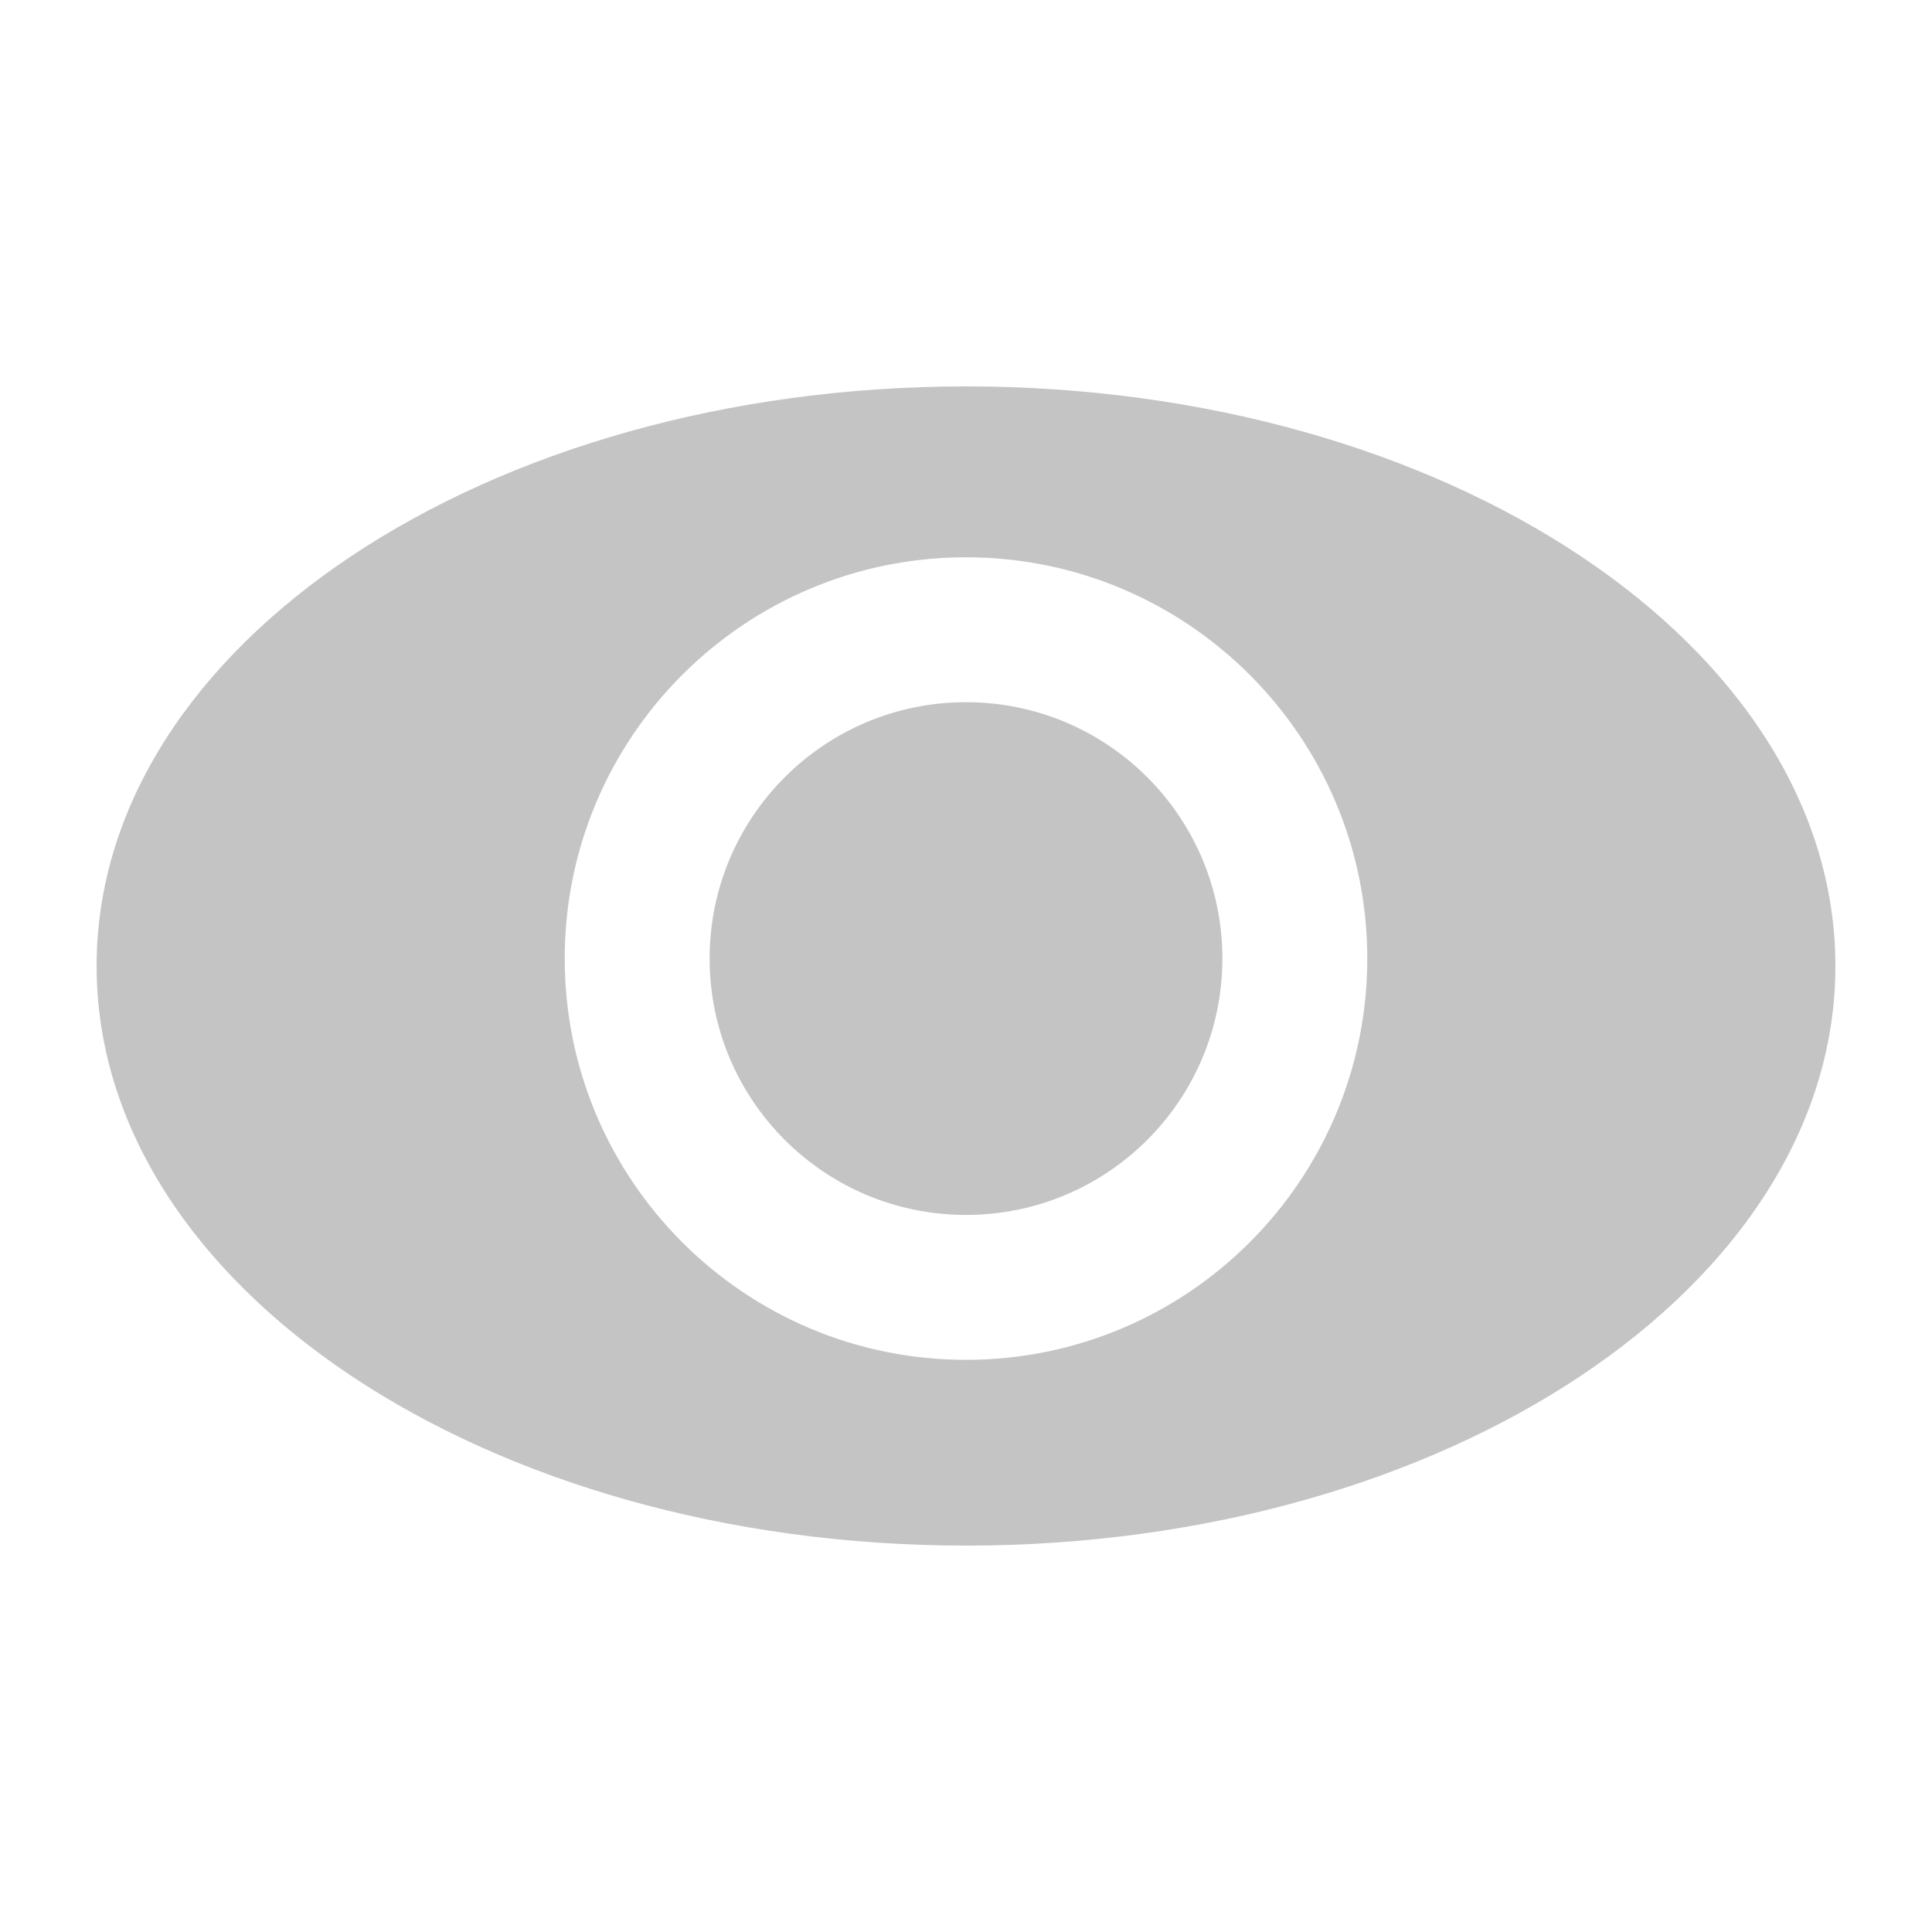
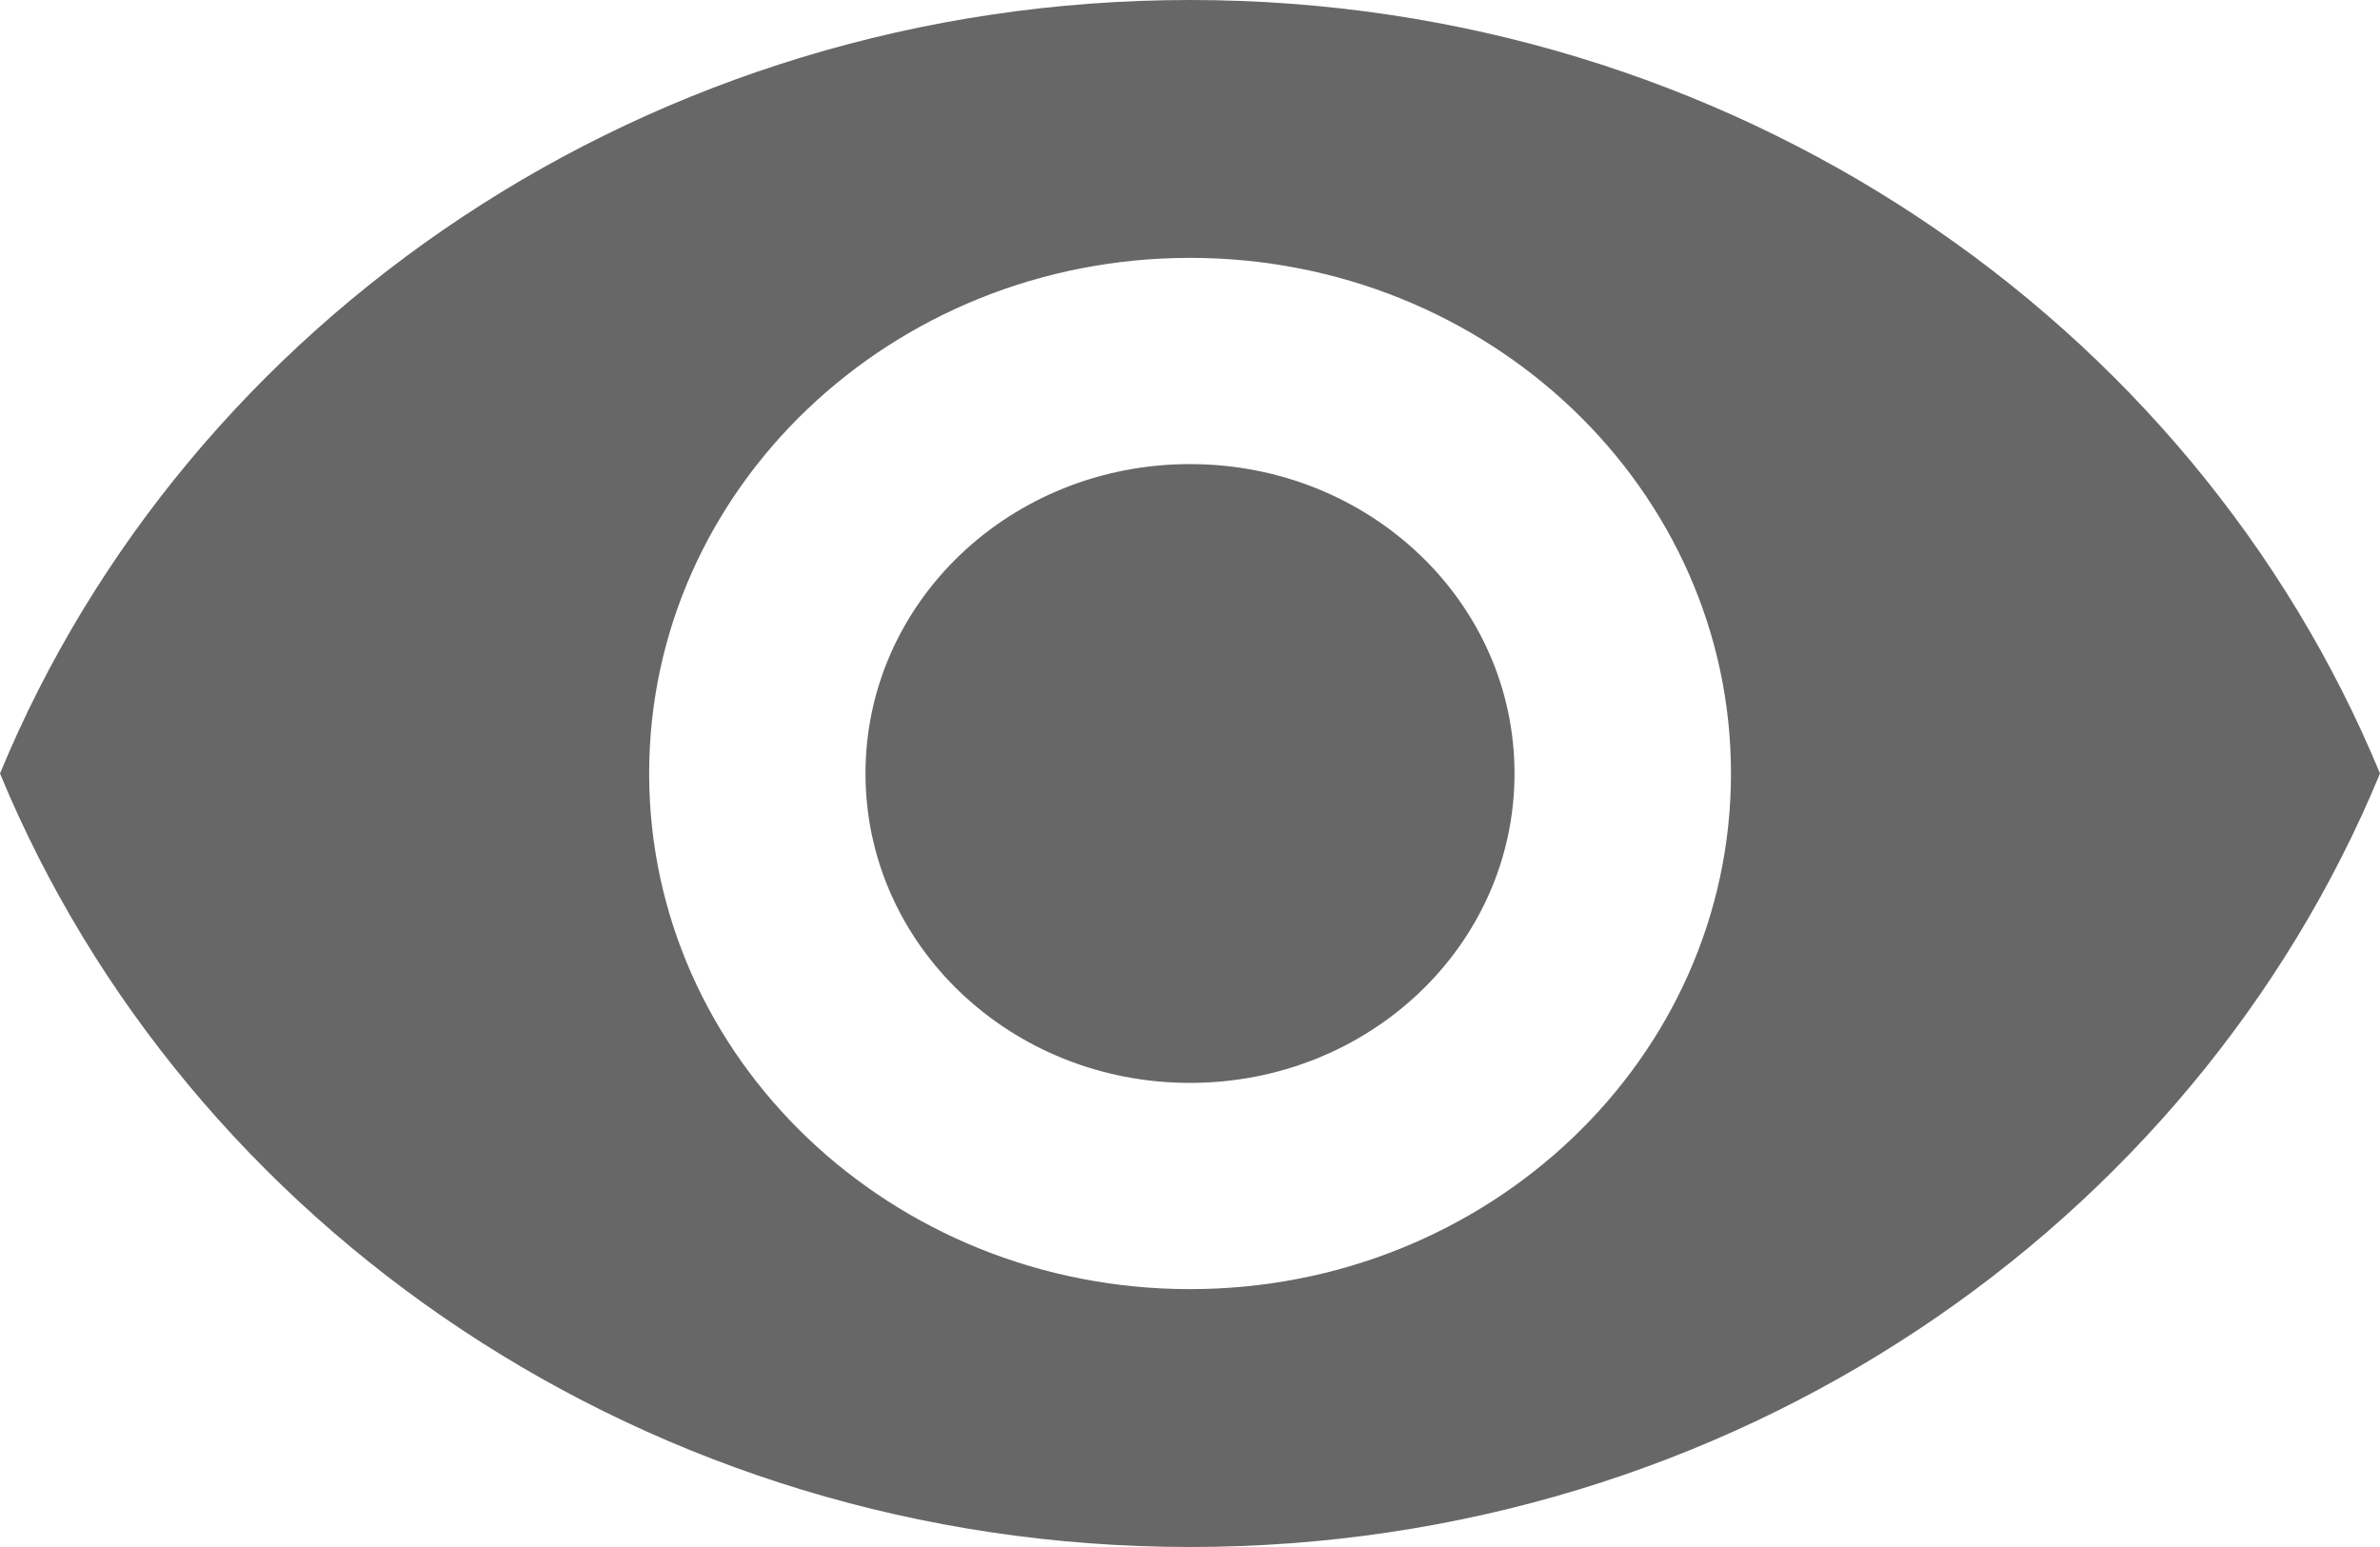
- <svg xmlns="http://www.w3.org/2000/svg" width="20" height="20" viewBox="0 0 20 20" fill="none">
-   <path fill="#C4C4C4" class="hover-darken" fill-rule="evenodd" clip-rule="evenodd" d="M10 16C14.971 16 19 13.314 19 10C19 6.686 14.971 4 10 4C5.029 4 1 6.686 1 10C1 13.314 5.029 16 10 16ZM12.654 9.923C12.654 11.389 11.466 12.577 10 12.577C8.534 12.577 7.346 11.389 7.346 9.923C7.346 8.457 8.534 7.269 10 7.269C11.466 7.269 12.654 8.457 12.654 9.923ZM14.154 9.923C14.154 12.217 12.294 14.077 10 14.077C7.706 14.077 5.846 12.217 5.846 9.923C5.846 7.629 7.706 5.769 10 5.769C12.294 5.769 14.154 7.629 14.154 9.923Z" />
+ <svg xmlns="http://www.w3.org/2000/svg" width="20" height="13" viewBox="0 0 20 13" fill="none">
+   <path d="M10 0C5.455 0 1.573 2.695 0 6.5C1.573 10.305 5.455 13 10 13C14.546 13 18.427 10.305 20 6.5C18.427 2.695 14.546 0 10 0ZM10 10.833C7.491 10.833 5.455 8.892 5.455 6.5C5.455 4.108 7.491 2.167 10 2.167C12.509 2.167 14.546 4.108 14.546 6.5C14.546 8.892 12.509 10.833 10 10.833ZM10 3.9C8.491 3.9 7.273 5.061 7.273 6.5C7.273 7.939 8.491 9.1 10 9.1C11.509 9.1 12.727 7.939 12.727 6.5C12.727 5.061 11.509 3.9 10 3.9Z" fill="#686767" />
</svg>
